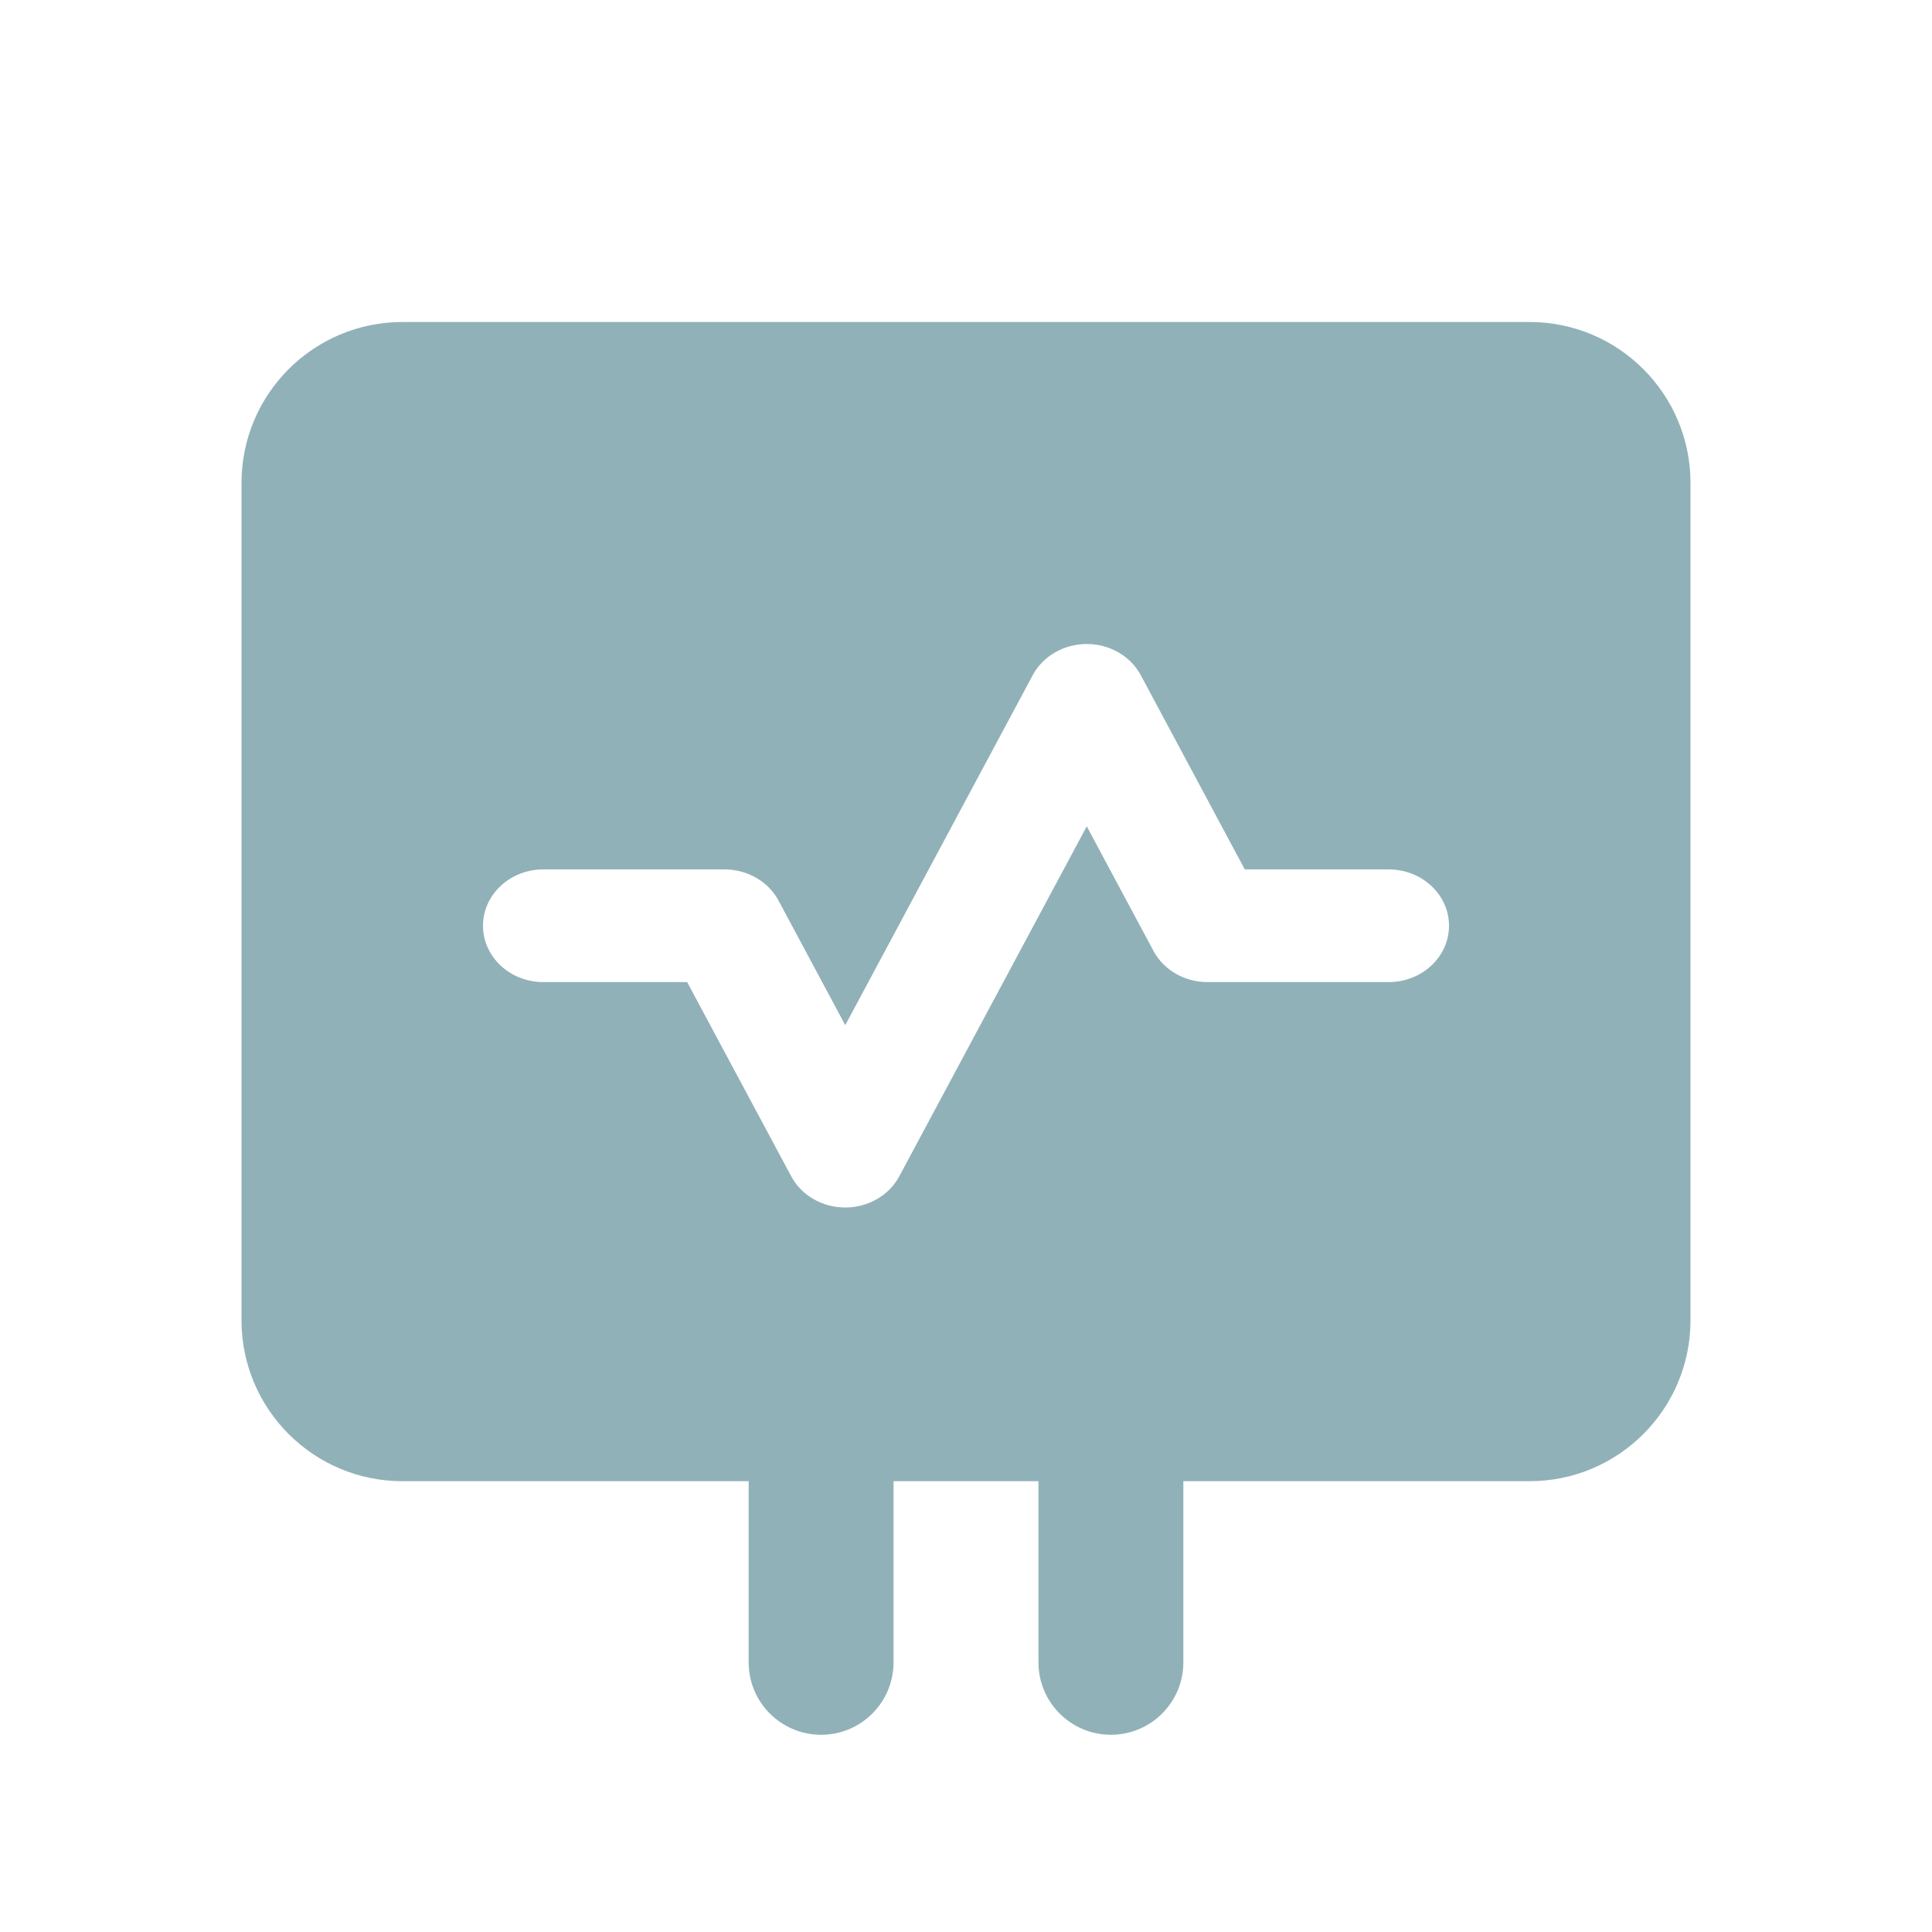
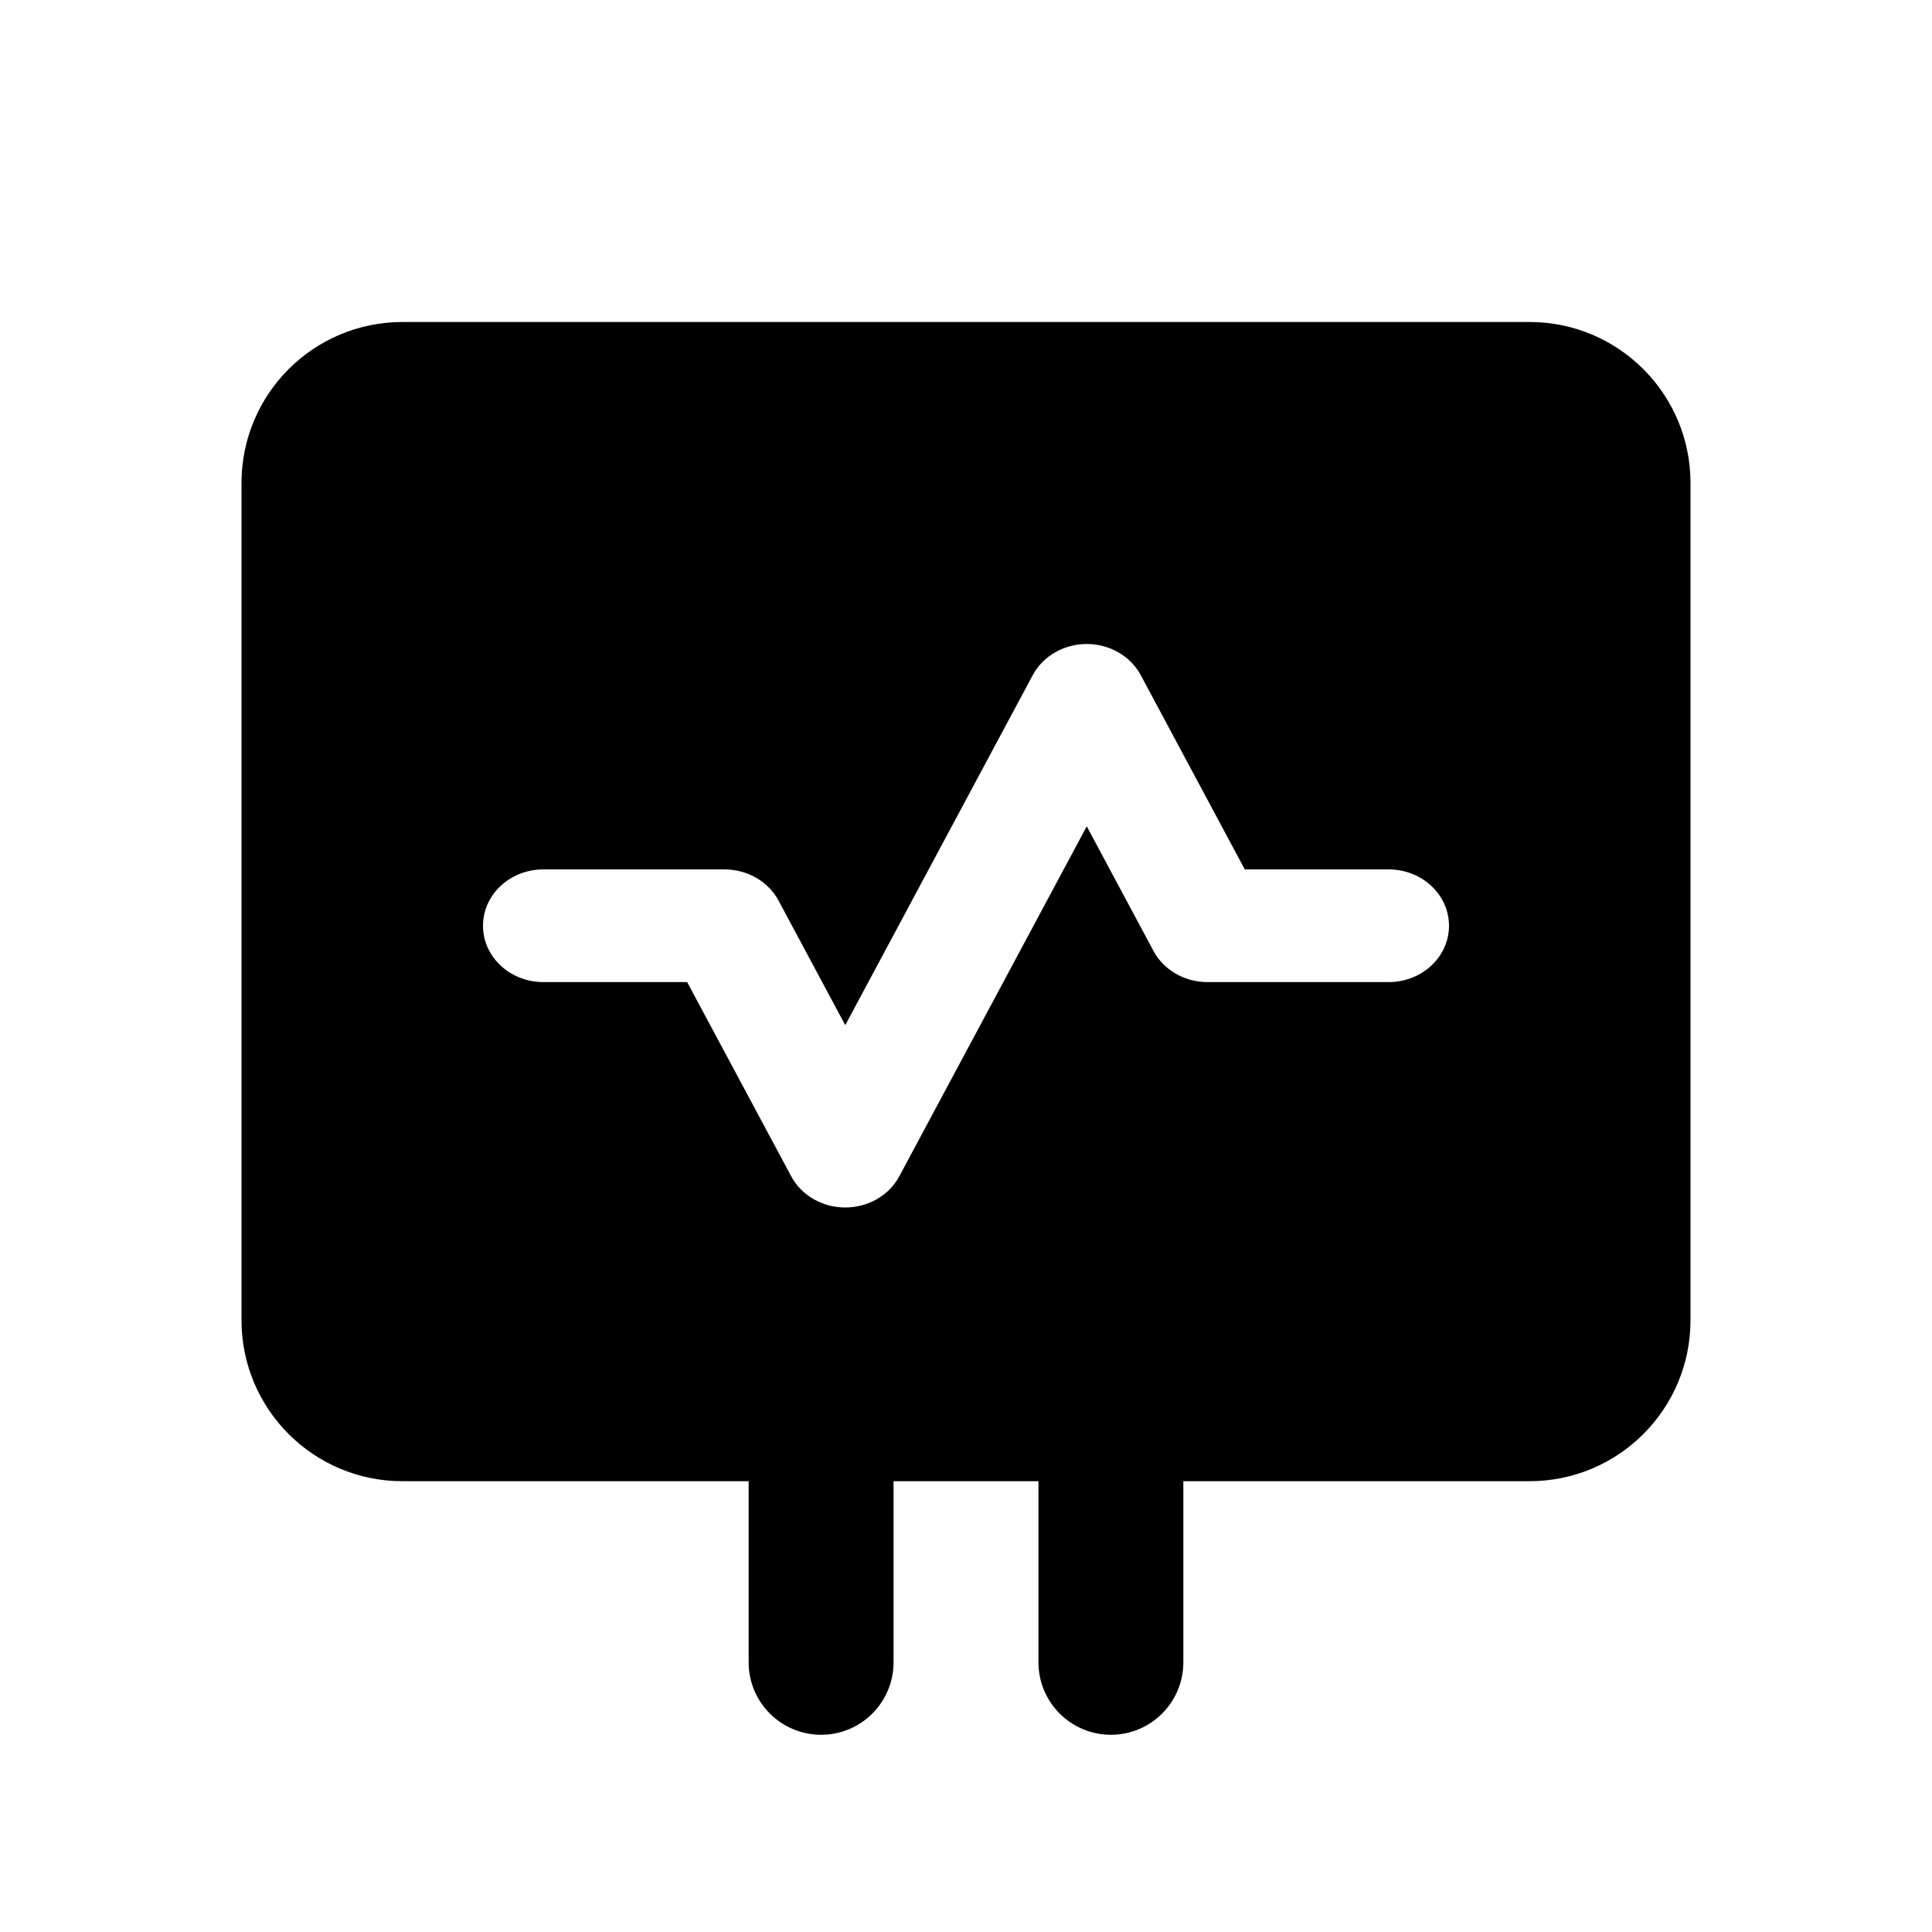
- <svg xmlns="http://www.w3.org/2000/svg" width="24" height="24" viewBox="0 0 24 24" fill="none">
-   <mask id="mask0_36427_32628" style="mask-type:alpha" maskUnits="userSpaceOnUse" x="3" y="4" width="18" height="18">
-     <path fill-rule="evenodd" clip-rule="evenodd" d="M5 4C3.895 4 3 4.895 3 6V16.4C3 17.505 3.895 18.4 5 18.4H9.3V20.65C9.3 21.147 9.703 21.55 10.2 21.55C10.697 21.55 11.1 21.147 11.1 20.65V18.4H12.9V20.65C12.9 21.147 13.303 21.55 13.8 21.55C14.297 21.55 14.7 21.147 14.7 20.65V18.4H19C20.105 18.4 21 17.505 21 16.4V6C21 4.895 20.105 4 19 4H5ZM14.171 8.387C14.044 8.15 13.784 8 13.5 8C13.216 8 12.956 8.15 12.829 8.387L10.5 12.735L9.671 11.187C9.544 10.95 9.284 10.8 9 10.8H6.75C6.336 10.8 6 11.113 6 11.5C6 11.887 6.336 12.2 6.75 12.2H8.536L9.829 14.613C9.956 14.85 10.216 15 10.5 15C10.784 15 11.044 14.85 11.171 14.613L13.5 10.265L14.329 11.813C14.456 12.05 14.716 12.2 15 12.2H17.25C17.664 12.2 18 11.887 18 11.5C18 11.113 17.664 10.8 17.25 10.8H15.463L14.171 8.387Z" fill="#2099F1" />
-   </mask>
-   <g mask="url(#mask0_36427_32628)">
-     <rect width="24" height="24" fill="#91B1B8" />
-   </g>
+ <svg xmlns="http://www.w3.org/2000/svg" width="24" height="24" viewBox="0 0 24 24">
+   <path fill-rule="evenodd" clip-rule="evenodd" d="M5 4C3.895 4 3 4.895 3 6V16.4C3 17.505 3.895 18.4 5 18.4H9.3V20.65C9.3 21.147 9.703 21.55 10.2 21.55C10.697 21.55 11.1 21.147 11.1 20.65V18.4H12.9V20.65C12.9 21.147 13.303 21.55 13.8 21.55C14.297 21.55 14.7 21.147 14.7 20.65V18.4H19C20.105 18.4 21 17.505 21 16.4V6C21 4.895 20.105 4 19 4H5ZM14.171 8.387C14.044 8.15 13.784 8 13.5 8C13.216 8 12.956 8.15 12.829 8.387L10.5 12.735L9.671 11.187C9.544 10.95 9.284 10.8 9 10.8H6.75C6.336 10.8 6 11.113 6 11.5C6 11.887 6.336 12.2 6.75 12.2H8.536L9.829 14.613C9.956 14.85 10.216 15 10.5 15C10.784 15 11.044 14.85 11.171 14.613L13.5 10.265L14.329 11.813C14.456 12.05 14.716 12.2 15 12.2H17.25C17.664 12.2 18 11.887 18 11.5C18 11.113 17.664 10.8 17.25 10.8H15.463L14.171 8.387Z" />
</svg>
